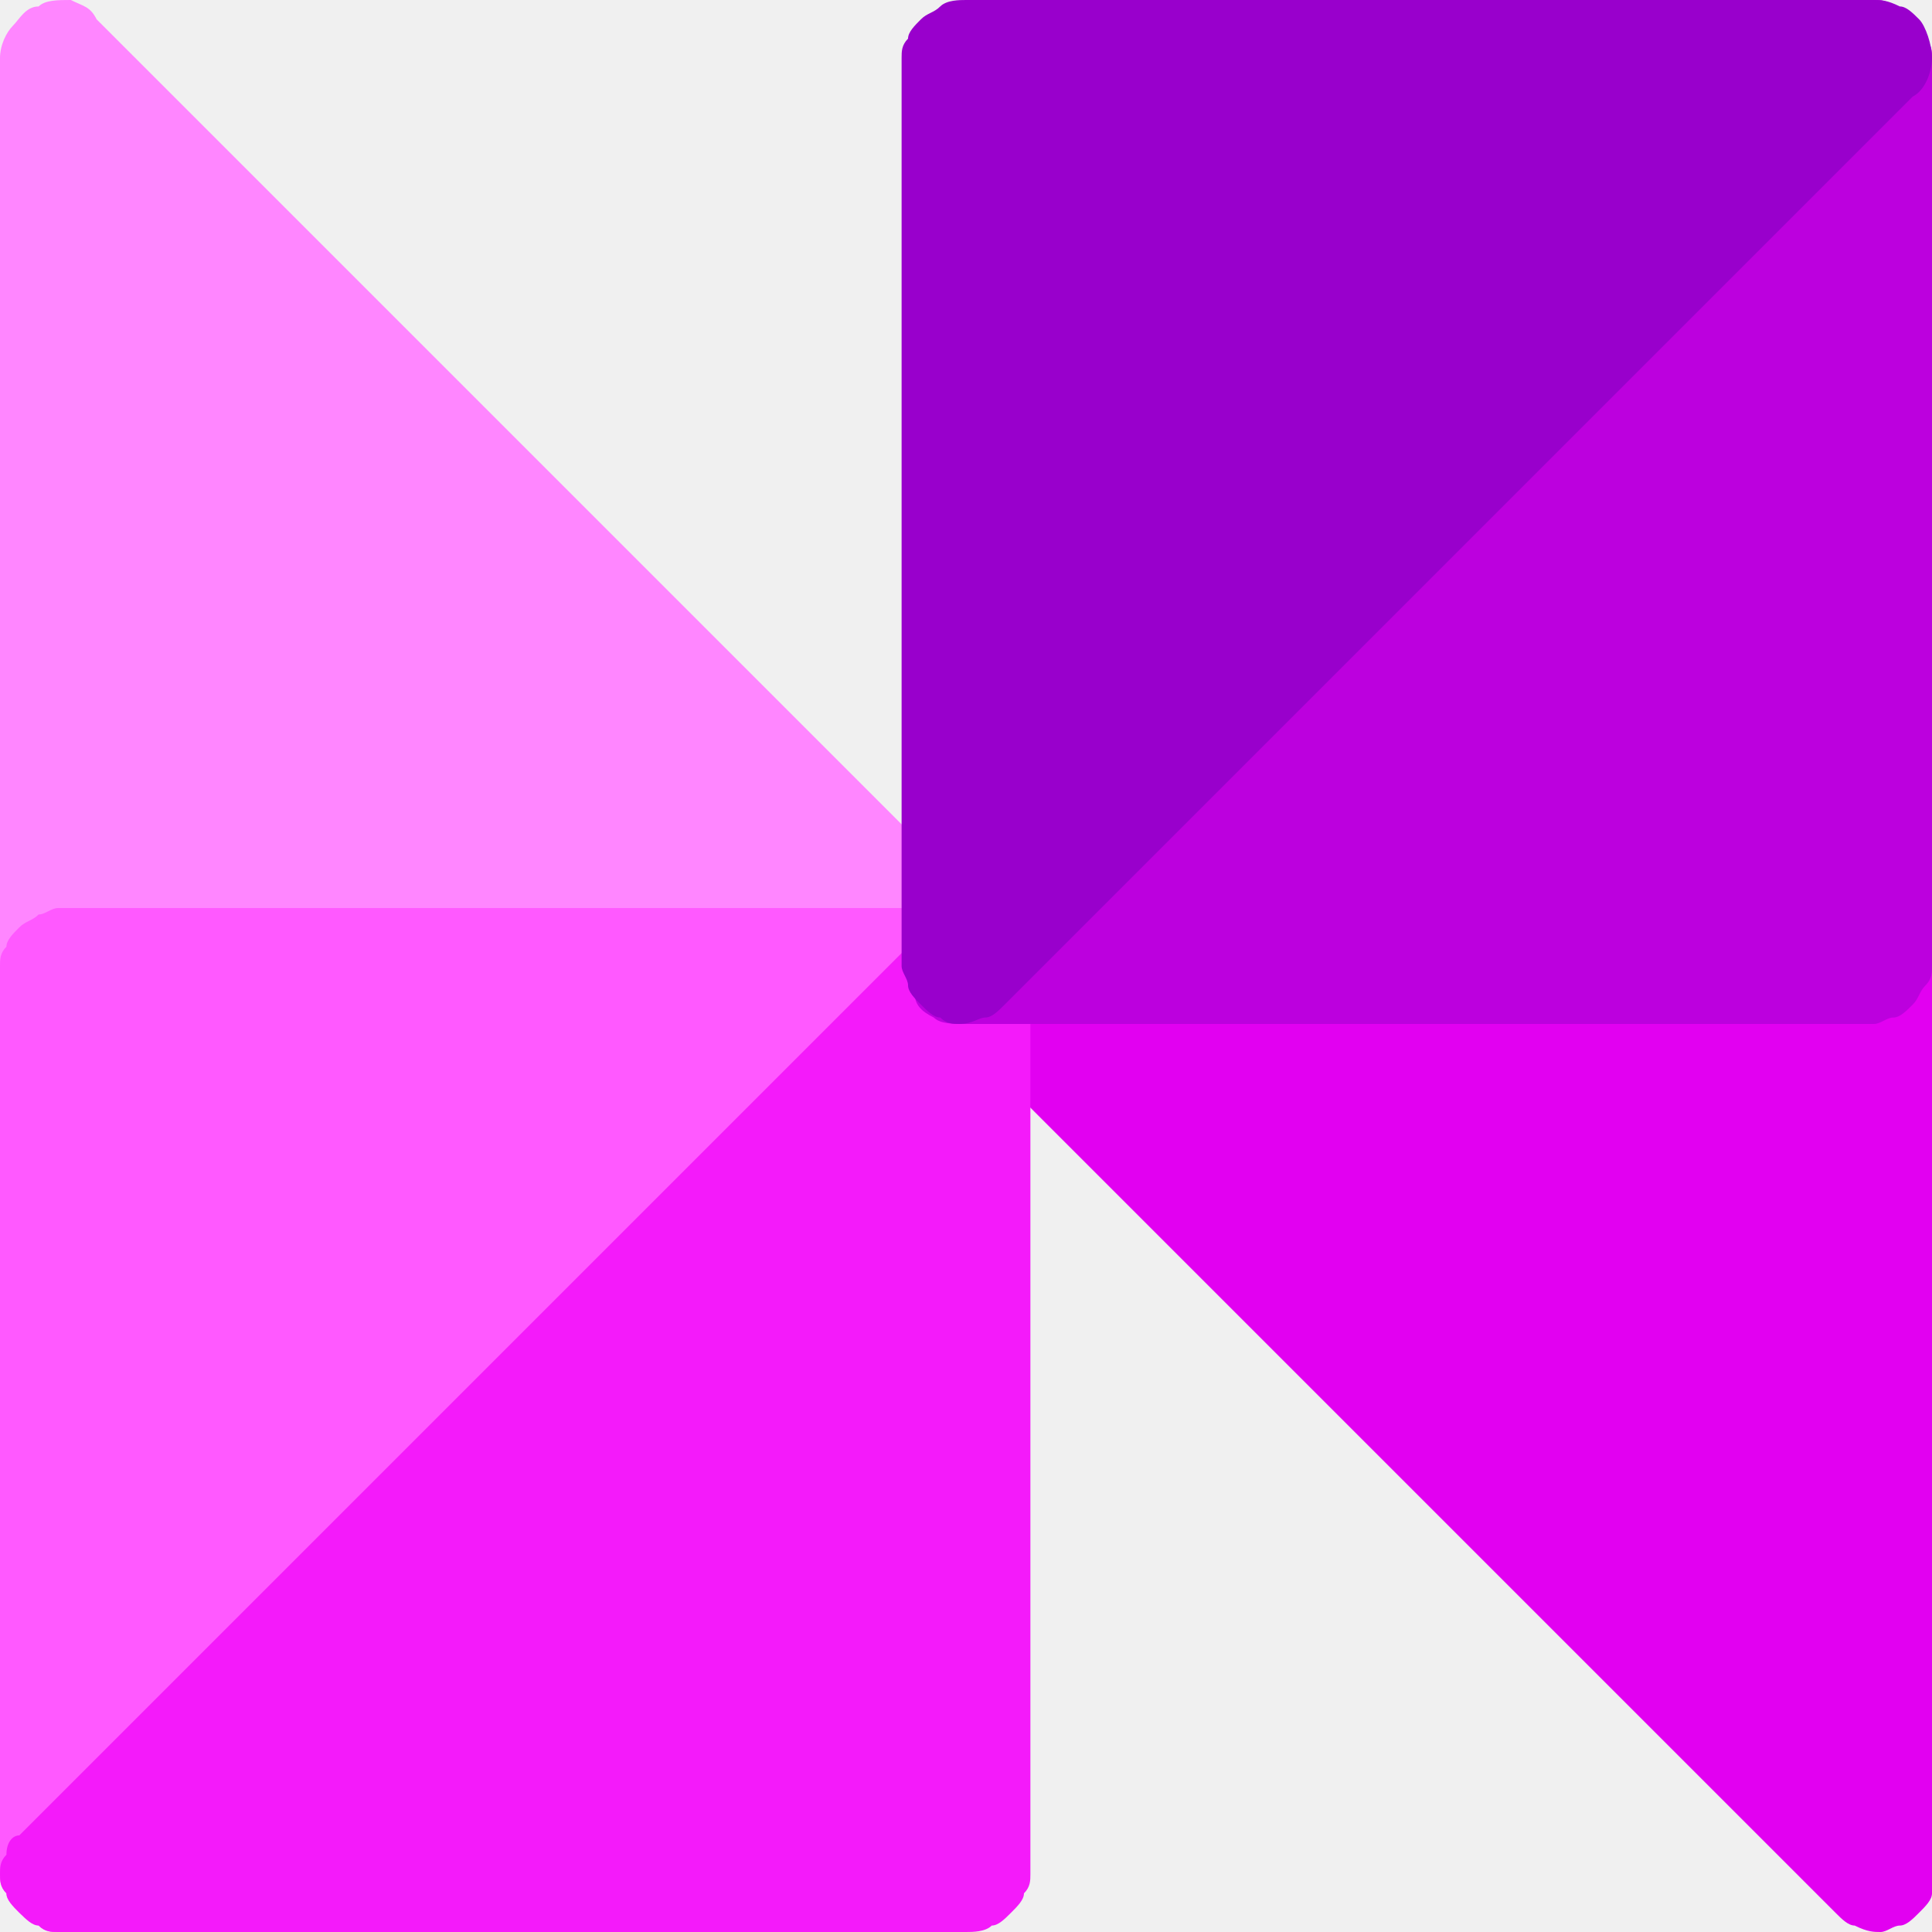
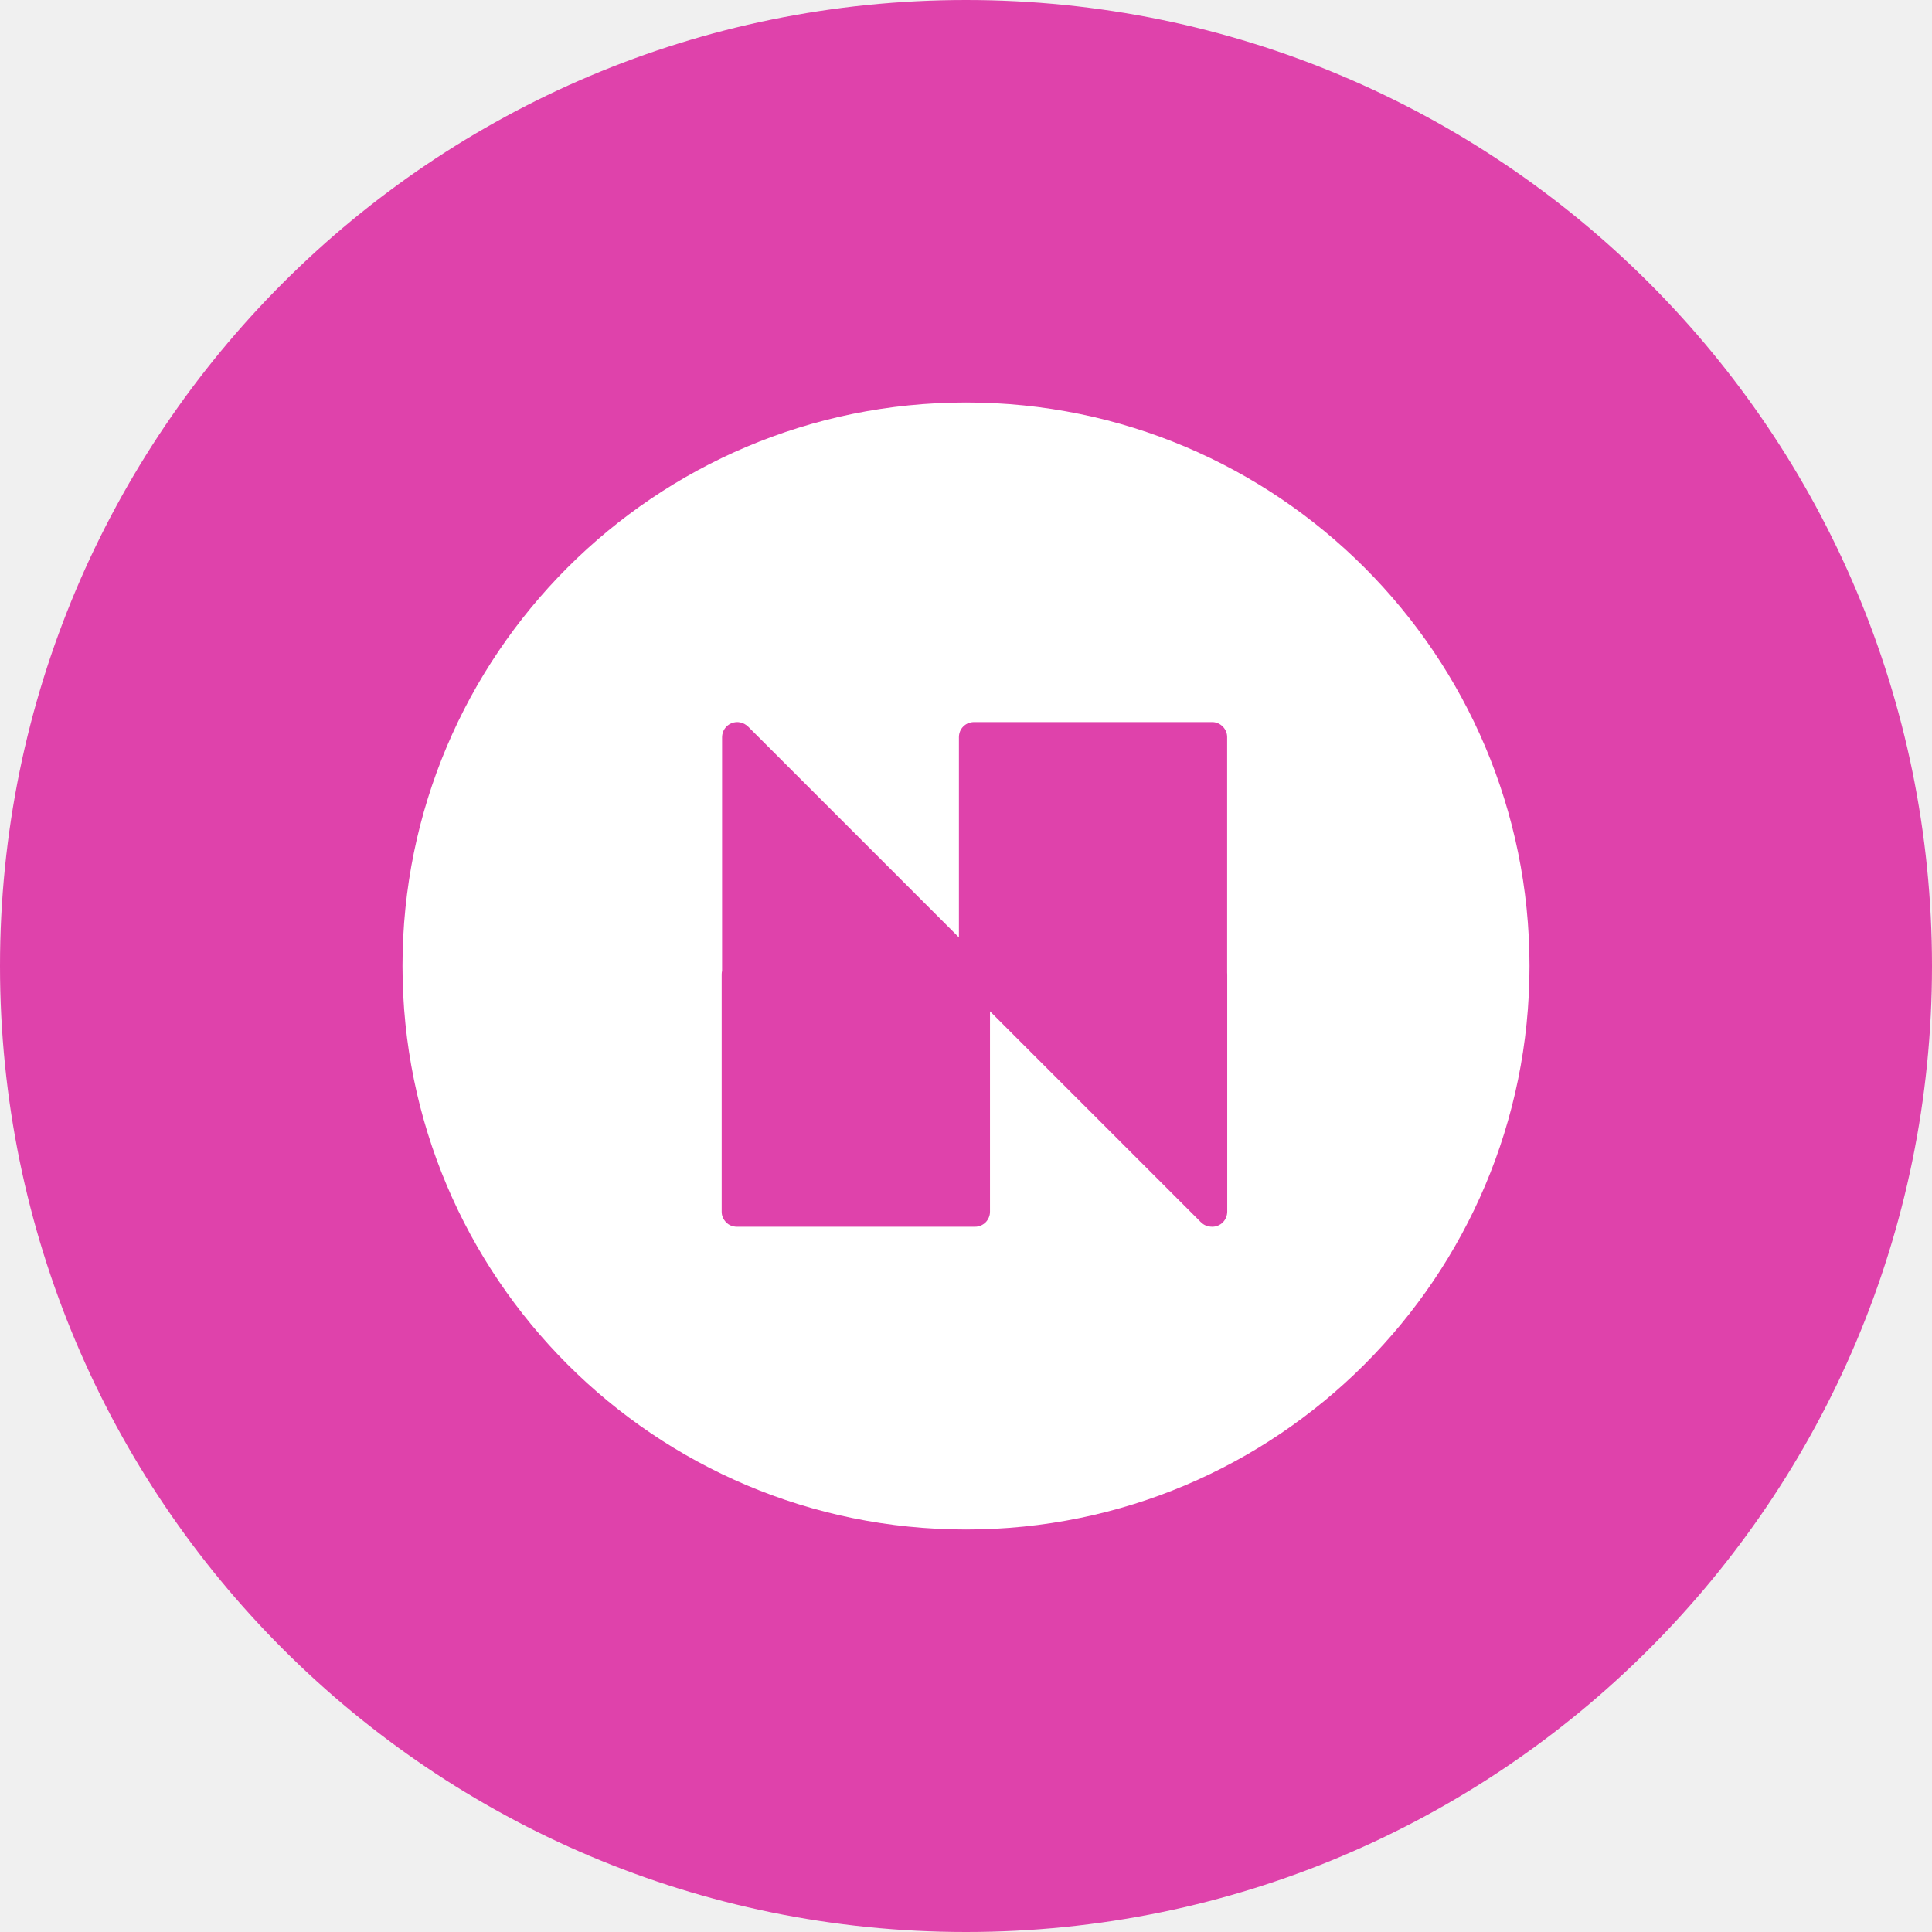
- <svg xmlns="http://www.w3.org/2000/svg" xmlns:xlink="http://www.w3.org/1999/xlink" version="1.1" id="Layer_1" x="0" y="0" viewBox="0 0 30 30" style="enable-background: new 0 0 30 30" xml:space="preserve">
-   <style>
-     .st4 {
-       fill: #ff86ff;
-     }
-     .st5 {
-       fill: #e200f1;
-     }
-     .st6 {
-       fill: #ff59ff;
-     }
-     .st7 {
-       fill: #f41afa;
-     }
-     .st8 {
-       fill: #bc00de;
-     }
-     .st9 {
-       fill: #90c;
-     }
-   </style>
-   <defs>
-     <filter id="Adobe_OpacityMaskFilter" filterUnits="userSpaceOnUse" x="-.4" y="0" width="30.4" height="29.8">
-       <feColorMatrix values="1 0 0 0 0 0 1 0 0 0 0 0 1 0 0 0 0 0 1 0" />
-     </filter>
-   </defs>
-   <mask maskUnits="userSpaceOnUse" x="-.4" y="0" width="30.4" height="29.8" id="mask0_768_1596_00000153695393871286289990000009587312287868146357_">
-     <path d="M30 0H0v30h30V0z" style="fill: none; filter: url(#Adobe_OpacityMaskFilter)" />
-   </mask>
-   <g style="mask: url(#mask0_768_1596_00000153695393871286289990000009587312287868146357_)">
-     <path style="fill: #fff" d="M-.4 0H30v29.8H-.4z" />
+ <svg xmlns="http://www.w3.org/2000/svg" width="24" height="24" fill="none">
+   <rect width="24" height="24" rx="12" fill="#df42ab" />
+   <g clip-path="url(#A)">
+     <path fill-rule="evenodd" d="M19 12a7 7 0 1 1-14 0 7 7 0 1 1 14 0zM9.293 9.026l2.619 2.619V9.157c0-.025.005-.049.014-.072s.023-.043.041-.061.038-.031.061-.04.047-.014.072-.014h2.944.012.003c.024 0 .047.005.069.014s.043.023.061.041.031.038.041.061.014.047.014.072v2.925a.19.19 0 0 1 .001.021v2.947c0 .025-.005.049-.014.072a.19.19 0 0 1-.04.061c-.017.018-.038.031-.061.041s-.047.014-.072.014-.052-.005-.076-.014-.046-.024-.064-.043h-.001l-2.619-2.619v2.488c0 .025-.004.049-.014.072s-.023.044-.04.061-.038.031-.061.041-.047.014-.072.014H9.16h-.007c-.025 0-.049-.005-.072-.014s-.044-.023-.061-.041-.031-.038-.041-.061-.014-.047-.014-.072v-2.947c0-.015.002-.03.005-.045V9.157c0-.037.012-.074.032-.104s.05-.055.085-.069.072-.018.109-.01.07.026.096.052z" fill="#fff" />
  </g>
  <defs>
-     <path id="SVGID_1_" d="M0 0h30v30H0z" />
+     <clipPath id="A">
+       <path fill="#fff" transform="translate(5 5)" d="M0 0h14v14H0z" />
+     </clipPath>
  </defs>
-   <clipPath id="SVGID_00000096760210609691170410000007317984451683689893_">
-     <use xlink:href="#SVGID_1_" style="overflow: visible" />
-   </clipPath>
-   <g style="clip-path: url(#SVGID_00000096760210609691170410000007317984451683689893_)">
-     <path class="st4" d="m12.8 14.1-11-11v11h11z" />
-     <path class="st4" d="m1.5.3 14.1 14.1c.2.2.3.4.3.6 0 .2-.1.5-.3.6-.1.1-.2.2-.3.2-.1 0-.2.1-.4.1H.9c-.1 0-.2 0-.3-.1-.1 0-.2-.1-.3-.2-.1-.1-.2-.2-.2-.3-.1-.1-.1-.2-.1-.3V.9C0 .7.1.5.2.4.3.3.4.1.6.1c.1-.1.3-.1.5-.1.2.1.3.1.4.3z" />
-     <path class="st5" d="m17.2 15.9 11 11v-11h-11z" />
-     <path class="st5" d="M28.5 29.7 14.4 15.6c-.2-.2-.3-.4-.3-.6 0-.2.1-.5.3-.6.1-.1.2-.2.3-.2.1 0 .2-.1.4-.1h14.1c.2 0 .5.1.6.3.2.2.3.4.3.6v14.1c0 .1 0 .2-.1.3 0 .1-.1.2-.2.3-.1.1-.2.2-.3.2-.1 0-.2.1-.3.1-.1 0-.2 0-.4-.1-.1 0-.2-.1-.3-.2" />
-     <path class="st6" d="M15.6 15.6 1.5 29.7c-.1.1-.2.2-.3.2-.1.1-.2.1-.3.1-.1 0-.2 0-.3-.1s-.2-.1-.3-.2c-.1-.1-.2-.2-.2-.3-.1-.1-.1-.2-.1-.3V15c0-.1 0-.2.1-.3 0-.1.1-.2.2-.3.1-.1.2-.1.3-.2.1 0 .2-.1.3-.1H15c.2 0 .4 0 .5.1.2.1.3.2.3.4.1.2.1.3.1.5s-.1.4-.3.5" />
-     <path class="st6" d="m1.8 26.9 11-11h-11v11z" />
-     <path class="st7" d="m.3 28.5 14.1-14.1c.1-.1.2-.2.3-.2.1 0 .2-.1.4-.1s.5.1.6.3c.2.2.3.4.3.6v14.1c0 .1 0 .2-.1.3 0 .1-.1.2-.2.3-.1.1-.2.2-.3.2-.1.1-.3.1-.4.1H.9c-.1 0-.2 0-.3-.1-.1 0-.2-.1-.3-.2-.1-.1-.2-.2-.2-.3-.1-.1-.1-.2-.1-.3 0-.1 0-.2.1-.3 0-.2.1-.3.2-.3z" />
-     <path class="st7" d="m14.1 17.2-11 11h11v-11z" />
-     <path class="st8" d="M14.4 14.4 28.5.3c.1-.1.2-.2.3-.2.1-.1.2-.1.3-.1.1 0 .2 0 .3.1.1 0 .2.1.3.2s.1.2.2.3.1.2.1.3V15c0 .1 0 .2-.1.3s-.1.2-.2.3c-.1.1-.2.2-.3.2s-.2.1-.3.1H15c-.2 0-.4 0-.5-.1-.2-.1-.3-.2-.3-.4-.1-.2-.1-.3-.1-.5s.1-.4.3-.5" />
-     <path class="st8" d="m28.2 3.1-11 11h11v-11z" />
-     <path class="st9" d="M29.7 1.5 15.6 15.6c-.1.1-.2.2-.3.2-.1 0-.2.1-.4.1-.1 0-.2 0-.3-.1-.1 0-.2-.1-.3-.2-.1-.1-.2-.2-.2-.3 0-.1-.1-.2-.1-.3V.9c0-.1 0-.2.1-.3 0-.1.1-.2.2-.3.1-.1.2-.1.3-.2.1-.1.3-.1.4-.1h14.1c.1 0 .2 0 .4.1.1 0 .2.1.3.2.1.1.2.4.2.6 0 .2-.1.5-.3.6" />
-     <path class="st9" d="m15.9 12.8 11-11h-11v11z" />
-   </g>
</svg>
